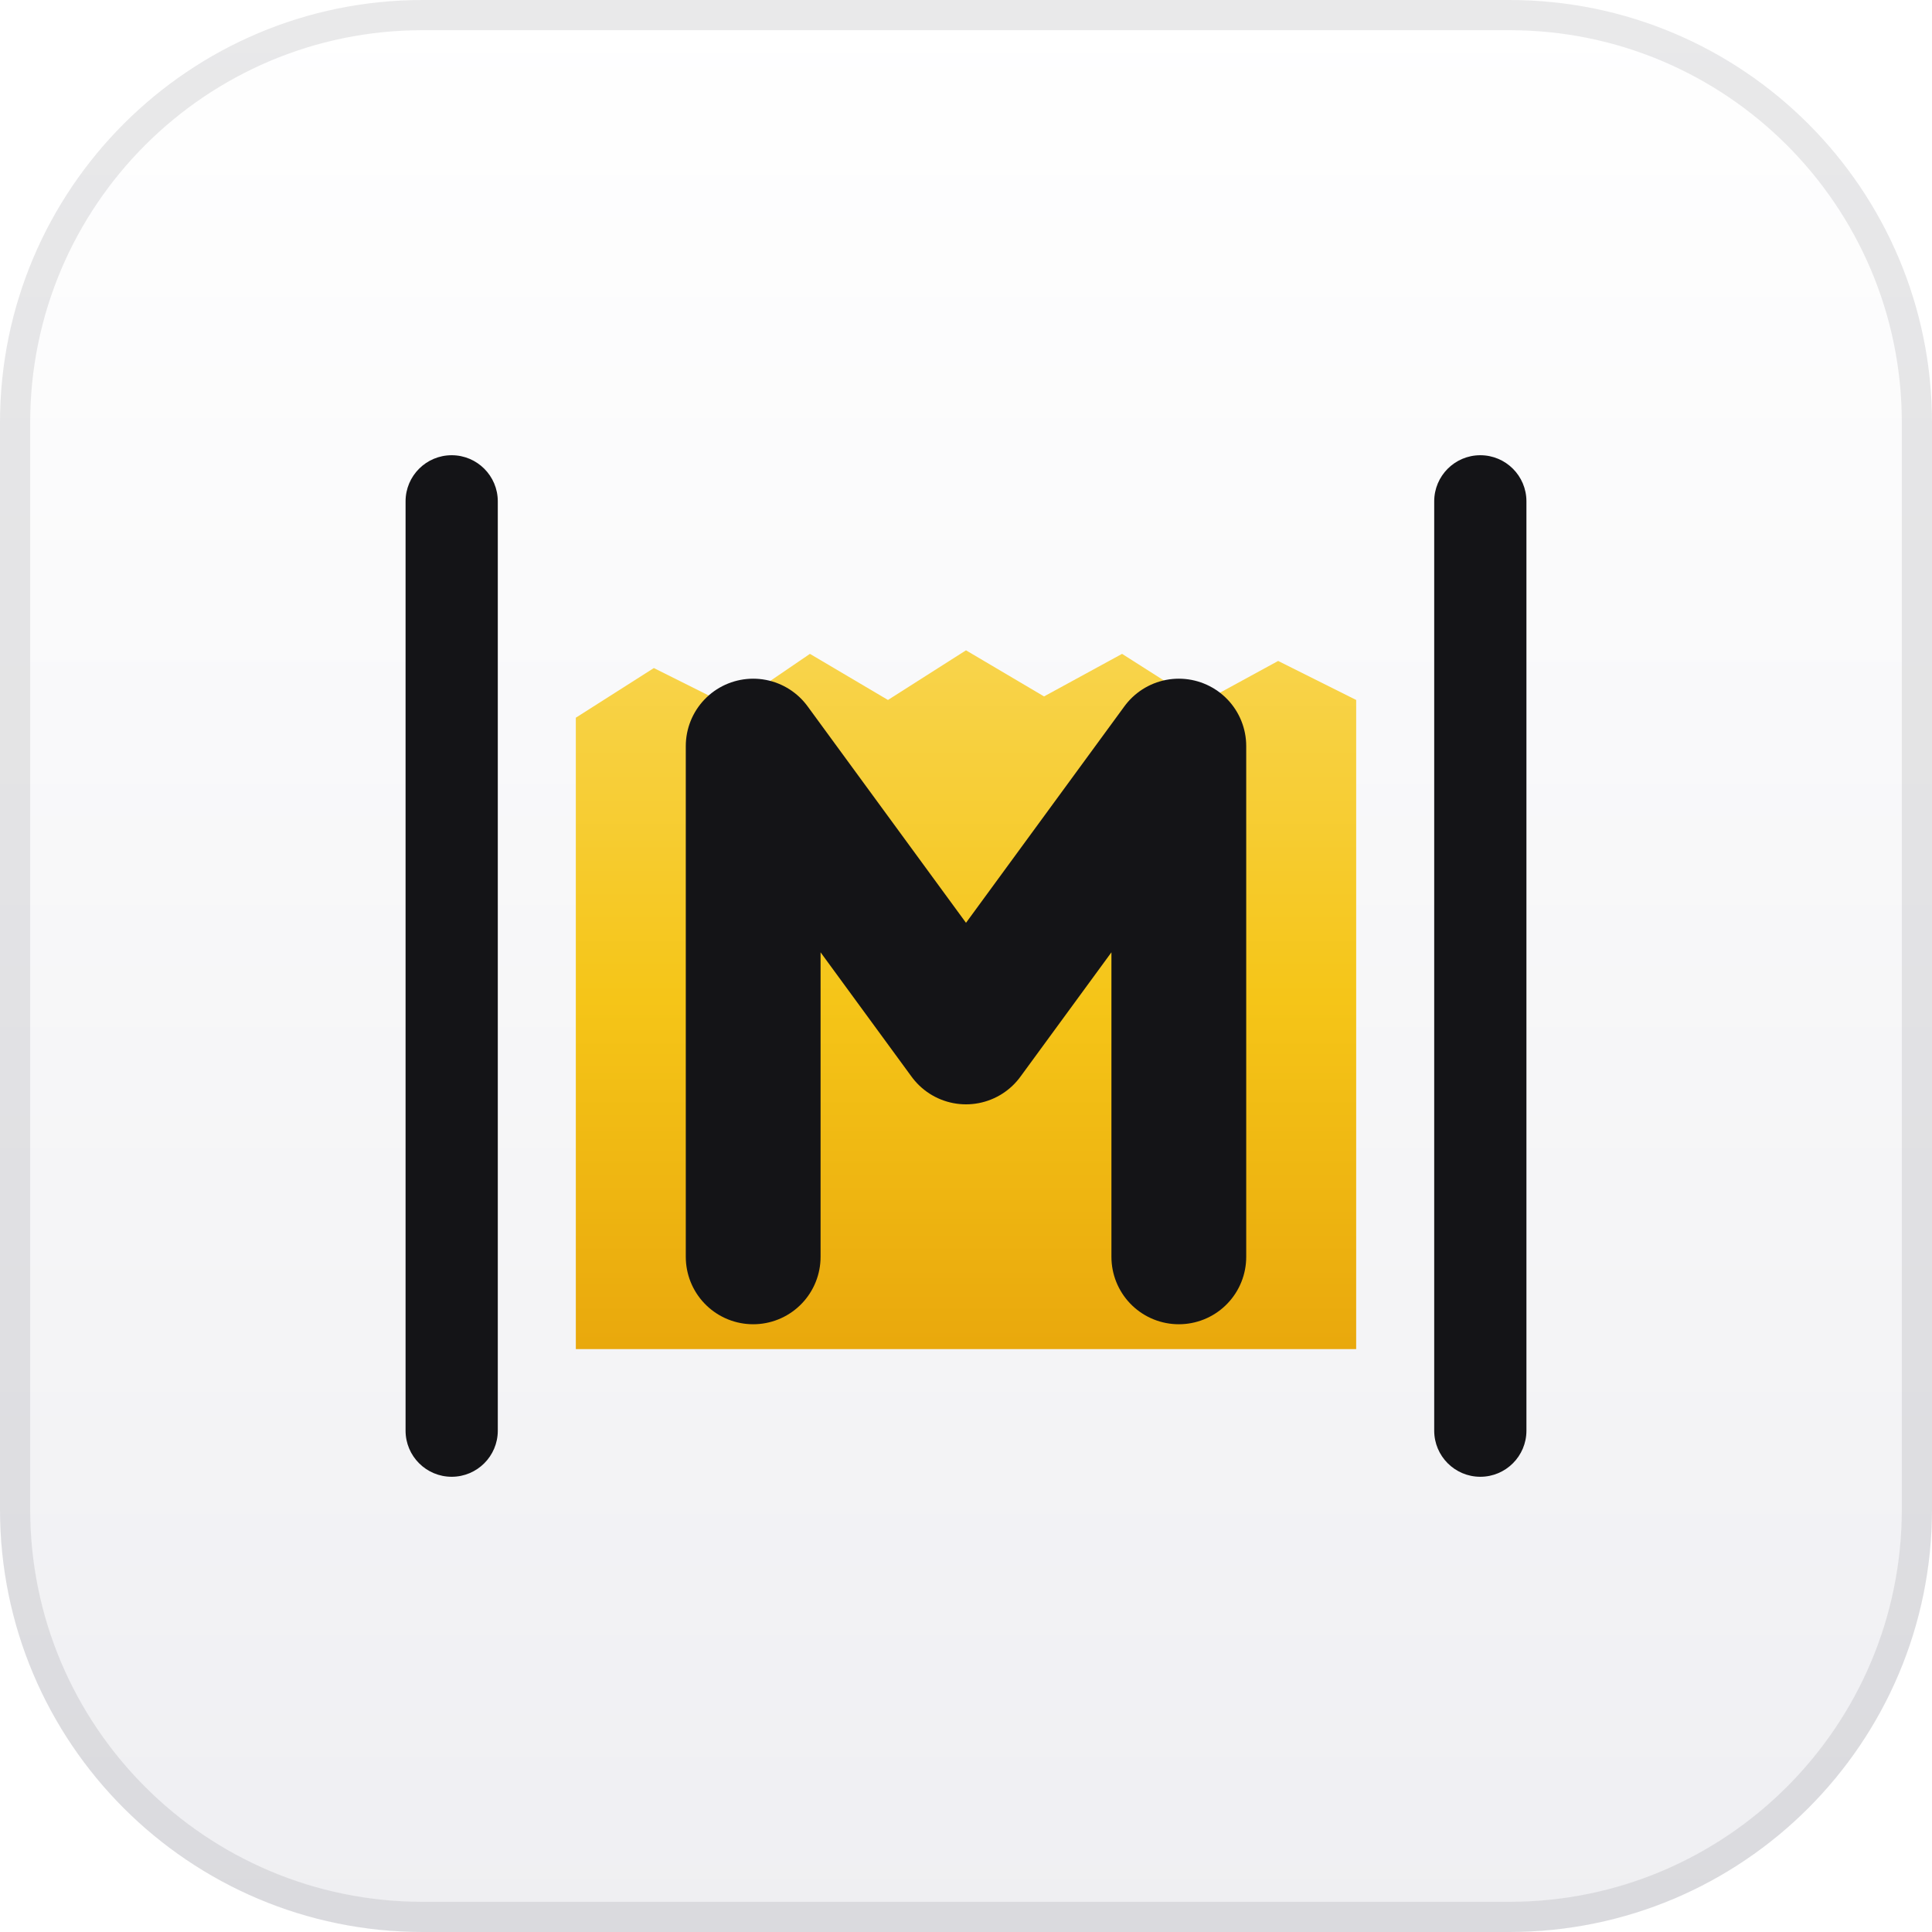
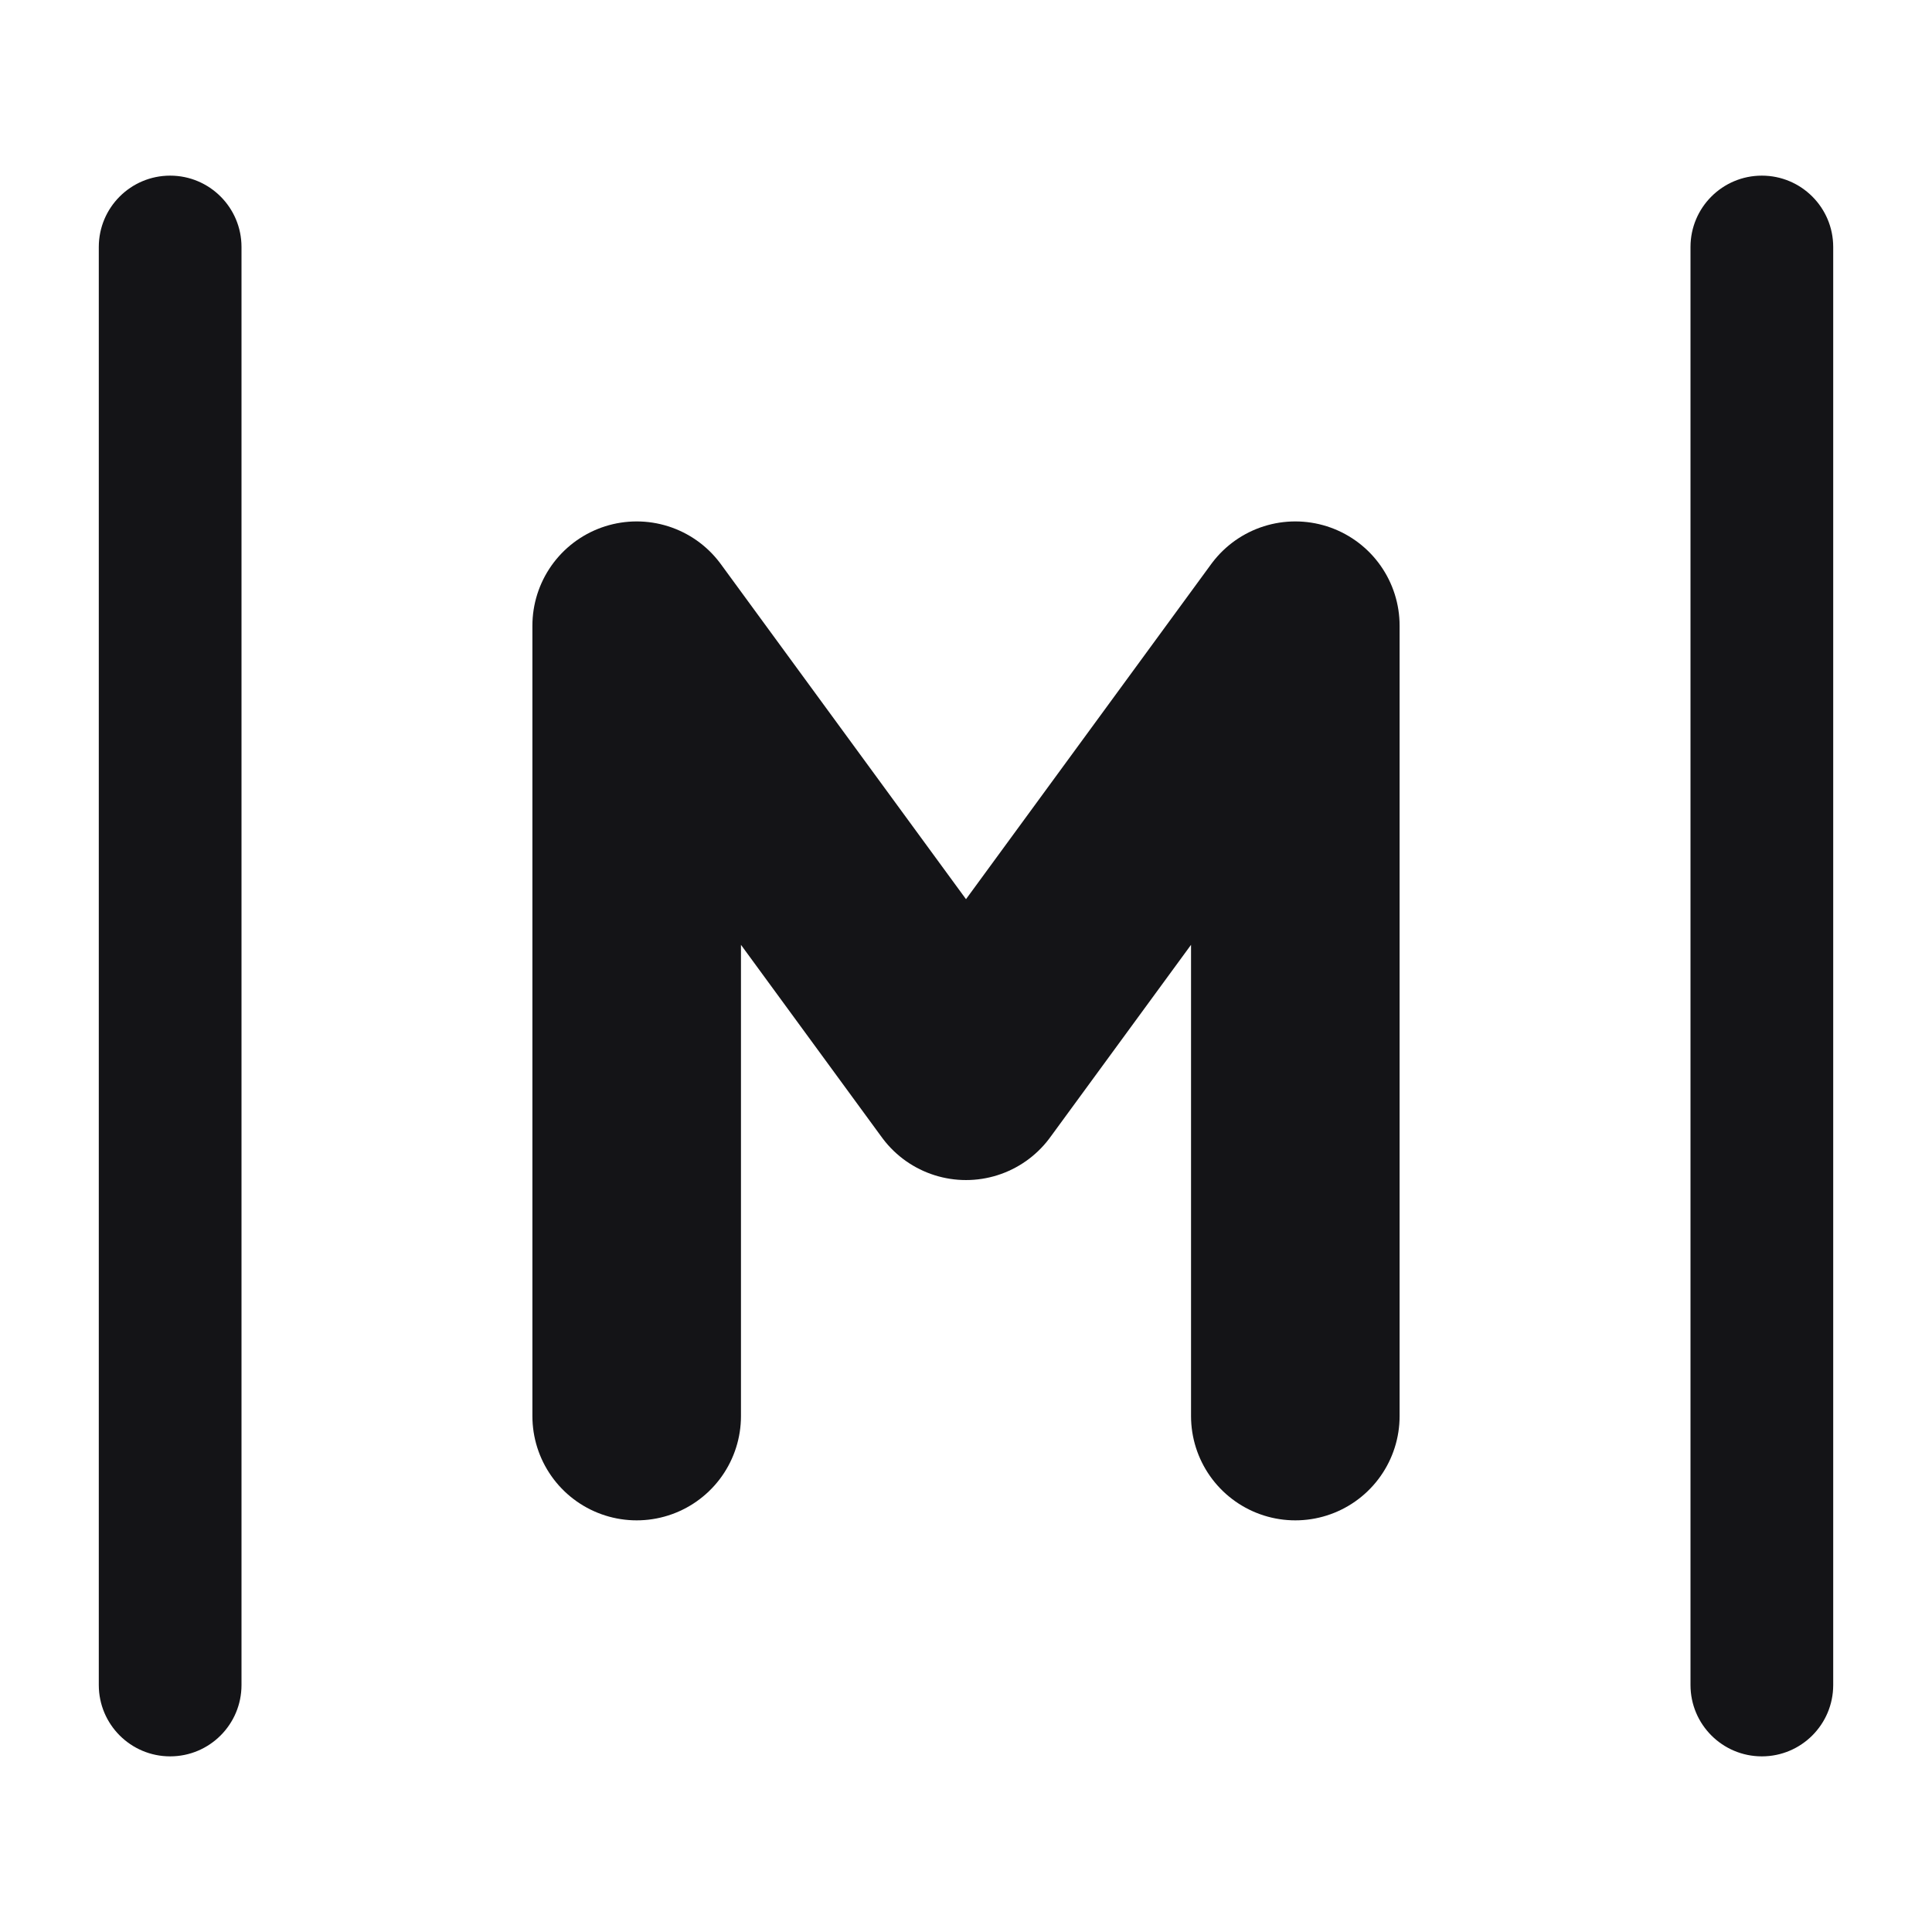
- <svg xmlns="http://www.w3.org/2000/svg" viewBox="0 0 512 512" width="512" height="512" id="modulus-mark">
-   <defs>
-     <linearGradient id="hl" x1="0" y1="0" x2="0" y2="1">
-       <stop offset="0" stop-color="#f8d44c" />
-       <stop offset=".5" stop-color="#f5c518" />
-       <stop offset="1" stop-color="#e9a80c" />
-     </linearGradient>
-     <linearGradient id="paper" x1="0" y1="0" x2="0" y2="1">
-       <stop offset="0" stop-color="#ffffff" />
-       <stop offset="1" stop-color="#efeff2" />
-     </linearGradient>
-   </defs>
-   <rect width="512" height="512" rx="112" fill="url(#paper)" />
-   <rect x="4" y="4" width="504" height="504" rx="108" fill="none" stroke="#141417" stroke-opacity=".09" stroke-width="8" />
-   <g transform="translate(256 256) scale(0.94) translate(-256 -256)">
-     <path d="M146 186 168 172 190 183 212 168 234 181 256 167 278 180 300 168 322 182 344 170 366 181V364H146Z" fill="url(#hl)" />
-     <rect x="98" y="112" width="26" height="288" rx="13" fill="#141417" />
-     <rect x="388" y="112" width="26" height="288" rx="13" fill="#141417" />
-     <path d="M196 338V194l60 82 60-82v144" fill="none" stroke="#141417" stroke-width="38" stroke-linecap="round" stroke-linejoin="round" />
-   </g>
+ <svg xmlns="http://www.w3.org/2000/svg" viewBox="80 80 352 352" width="352" height="352">
+   <style>.ink{fill:#141417;stroke:#141417}@media (prefers-color-scheme:dark){.ink{fill:#f2f2f4;stroke:#f2f2f4}}</style>
+   <rect x="98" y="112" width="26" height="288" rx="13" class="ink" style="stroke:none" />
+   <rect x="388" y="112" width="26" height="288" rx="13" class="ink" style="stroke:none" />
+   <path d="M196 338V194l60 82 60-82v144" class="ink" style="fill:none" stroke-width="38" stroke-linecap="round" stroke-linejoin="round" />
</svg>
